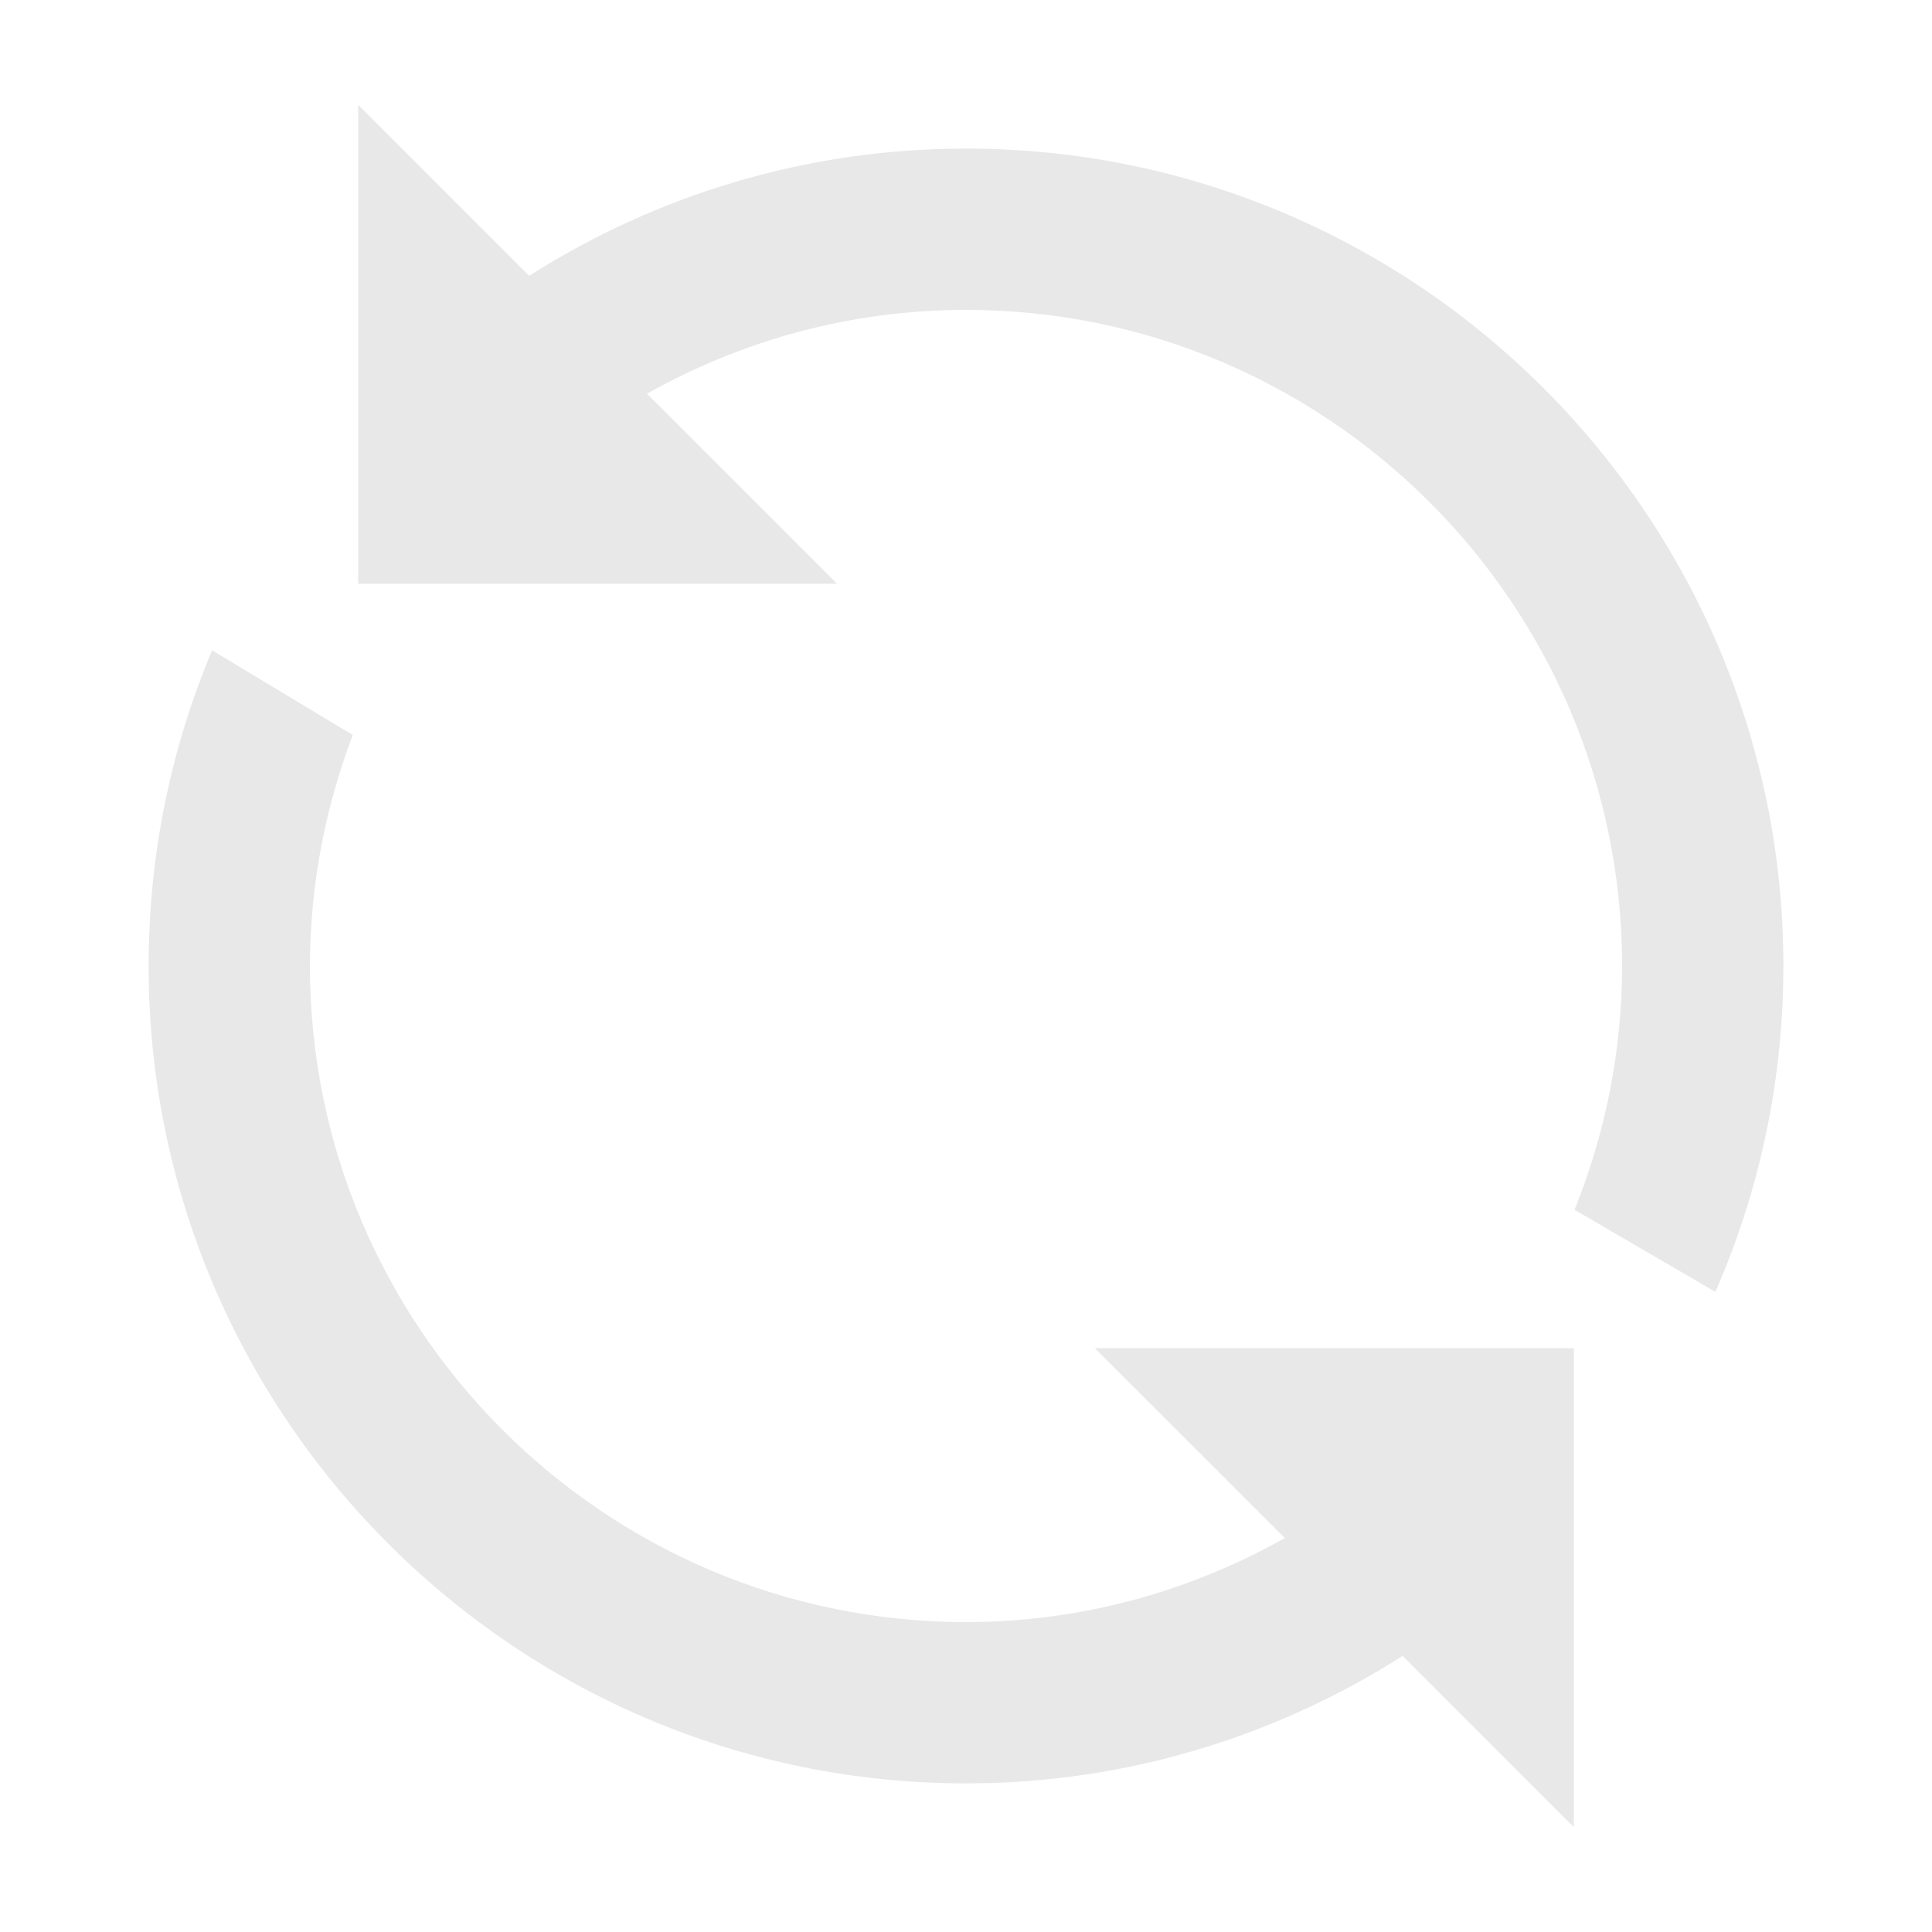
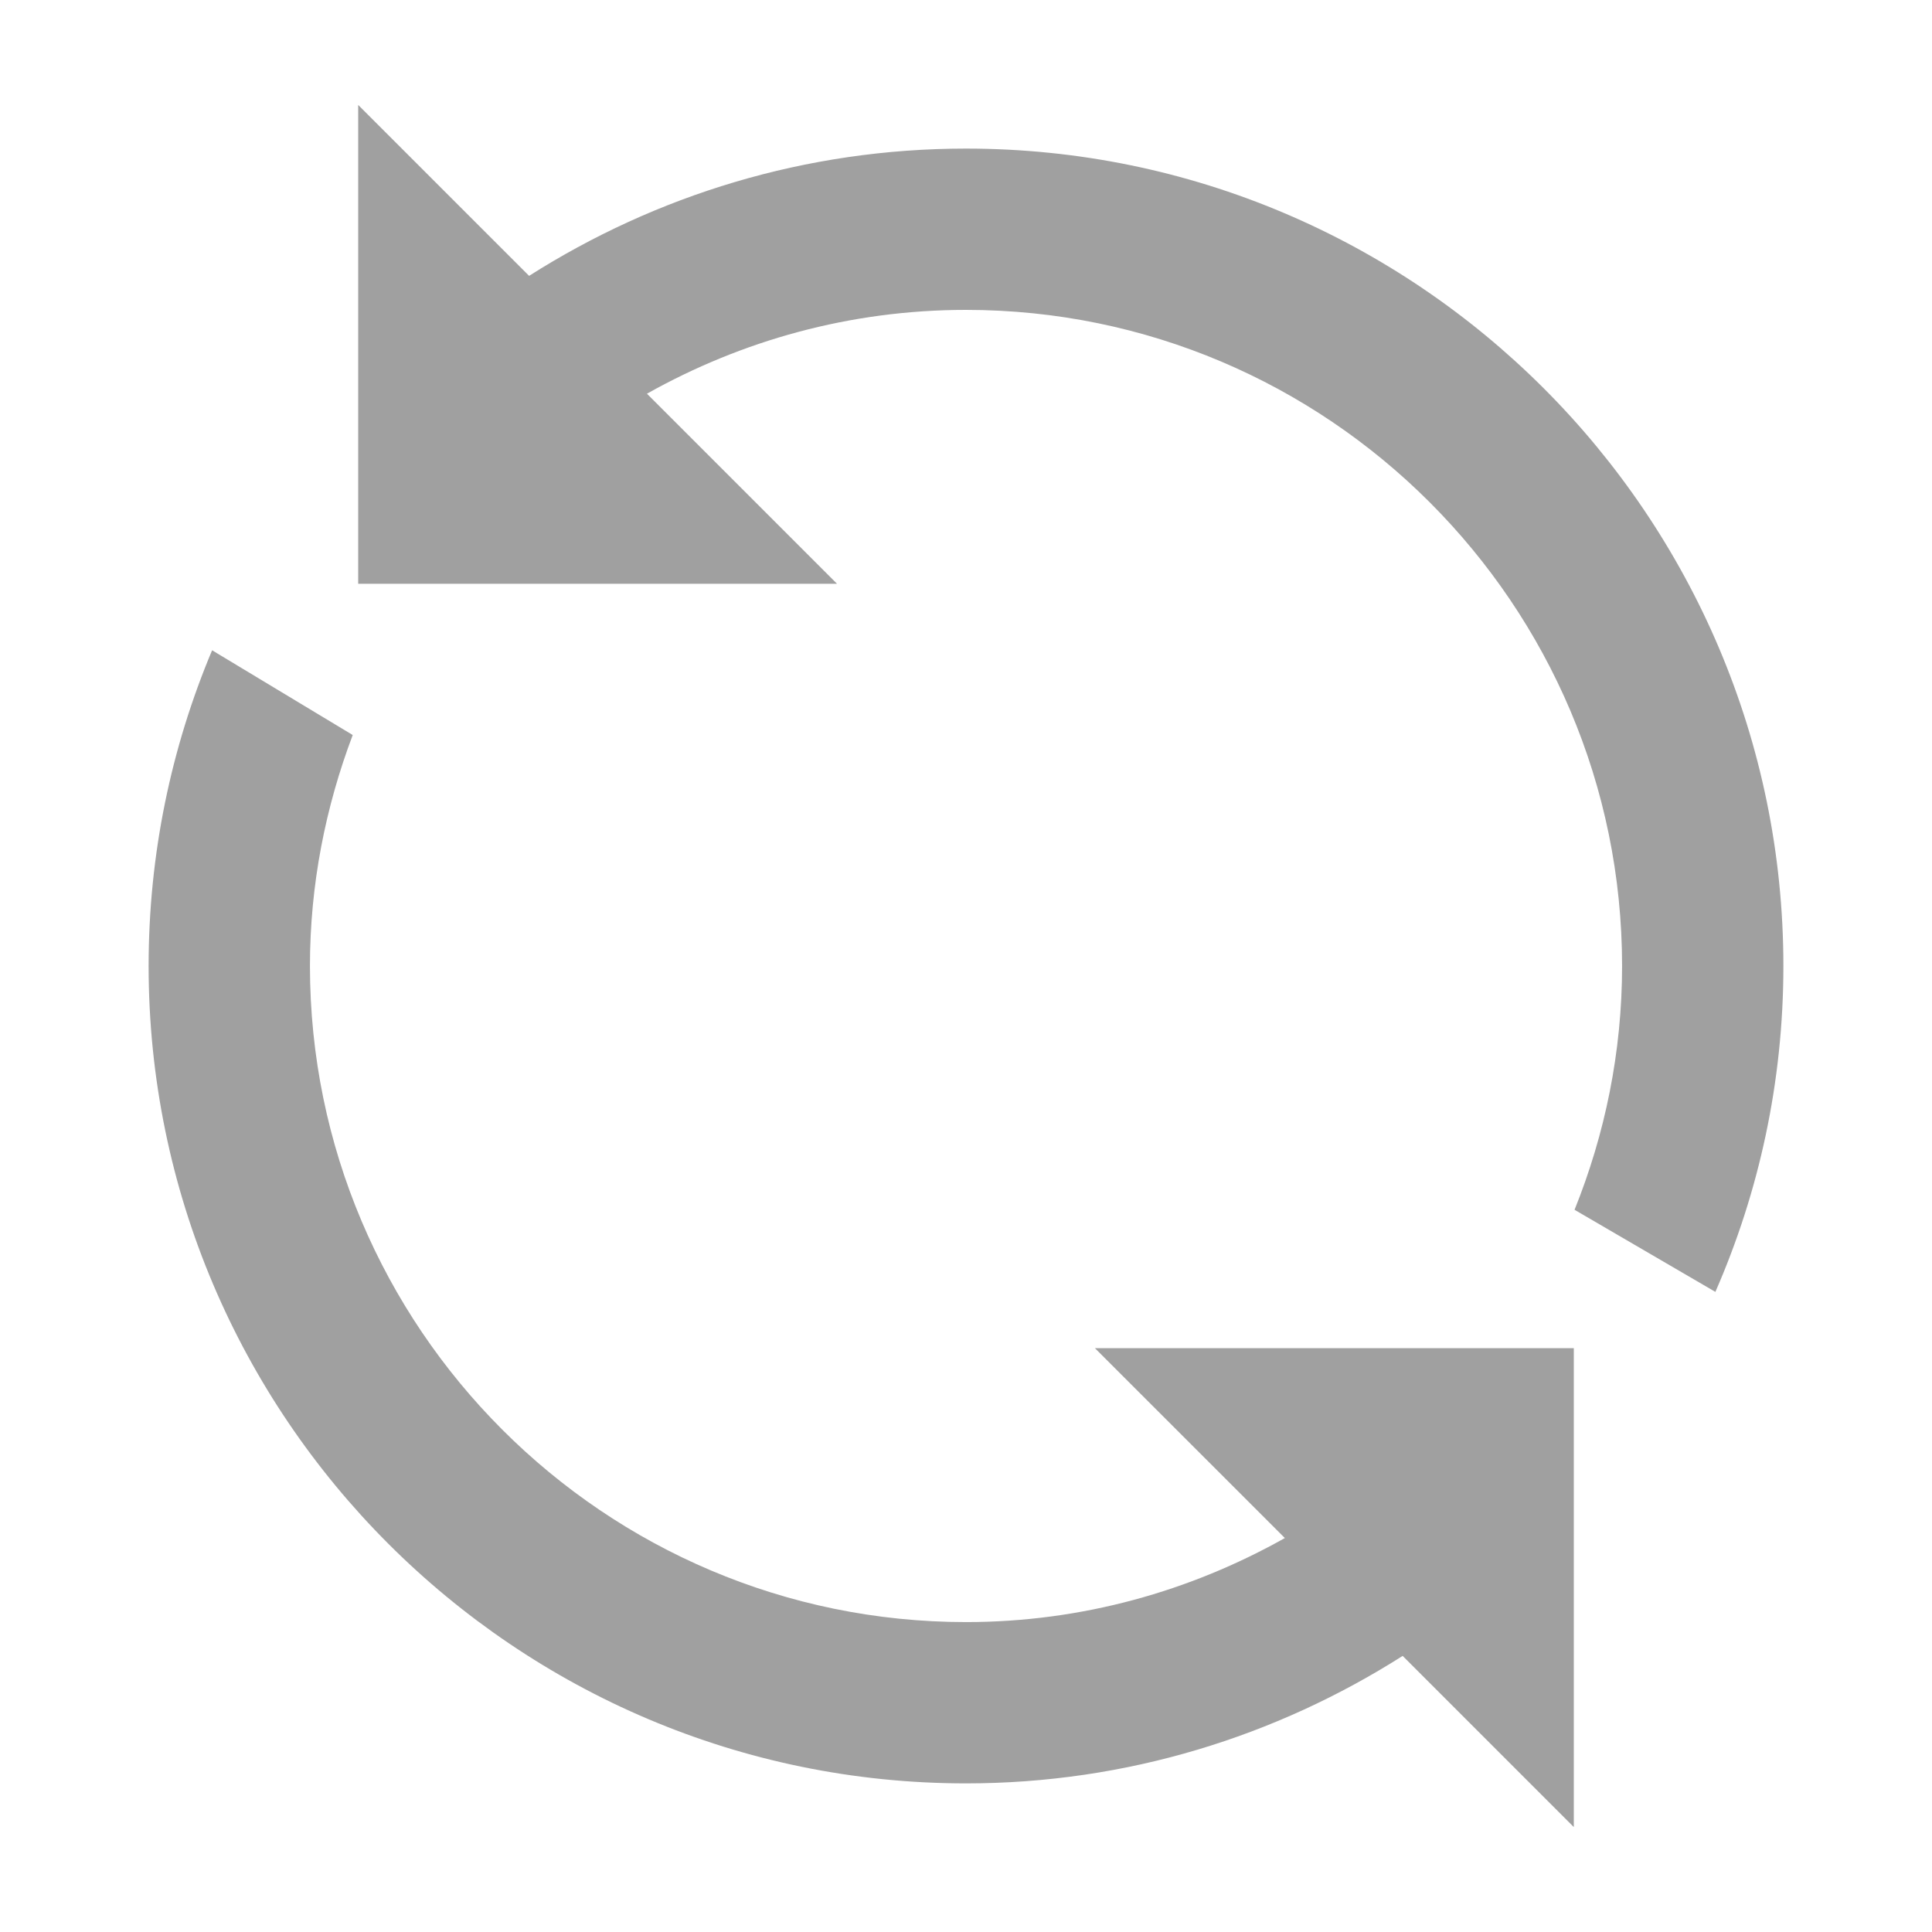
<svg xmlns="http://www.w3.org/2000/svg" version="1.1" xml:space="preserve" enable-background="new 0 0 65 65" y="0px" x="0px" viewBox="0 0 65 65">
  <g id="Layer_3_copy_2">
-     <g fill="#e8e8e8">
+     <g fill="#a0a0a0">
      <path d="m32.5 4.999c-5.405 0-10.444 1.577-14.699 4.282l-5.75-5.75v16.11h16.11l-6.395-6.395c3.18-1.787 6.834-2.82 10.734-2.82 12.171 0 22.073 9.902 22.073 22.074 0 2.899-0.577 5.664-1.599 8.202l4.738 2.762c1.47-3.363 2.288-7.068 2.288-10.964 0-15.164-12.337-27.501-27.5-27.501z" />
      <path d="m43.227 51.746c-3.179 1.786-6.826 2.827-10.726 2.827-12.171 0-22.073-9.902-22.073-22.073 0-2.739 0.524-5.35 1.439-7.771l-4.731-2.851c-1.375 3.271-2.136 6.858-2.136 10.622 0 15.164 12.336 27.5 27.5 27.5 5.406 0 10.434-1.584 14.691-4.289l5.758 5.759v-16.112h-16.111l6.389 6.388z" />
    </g>
  </g>
</svg>
